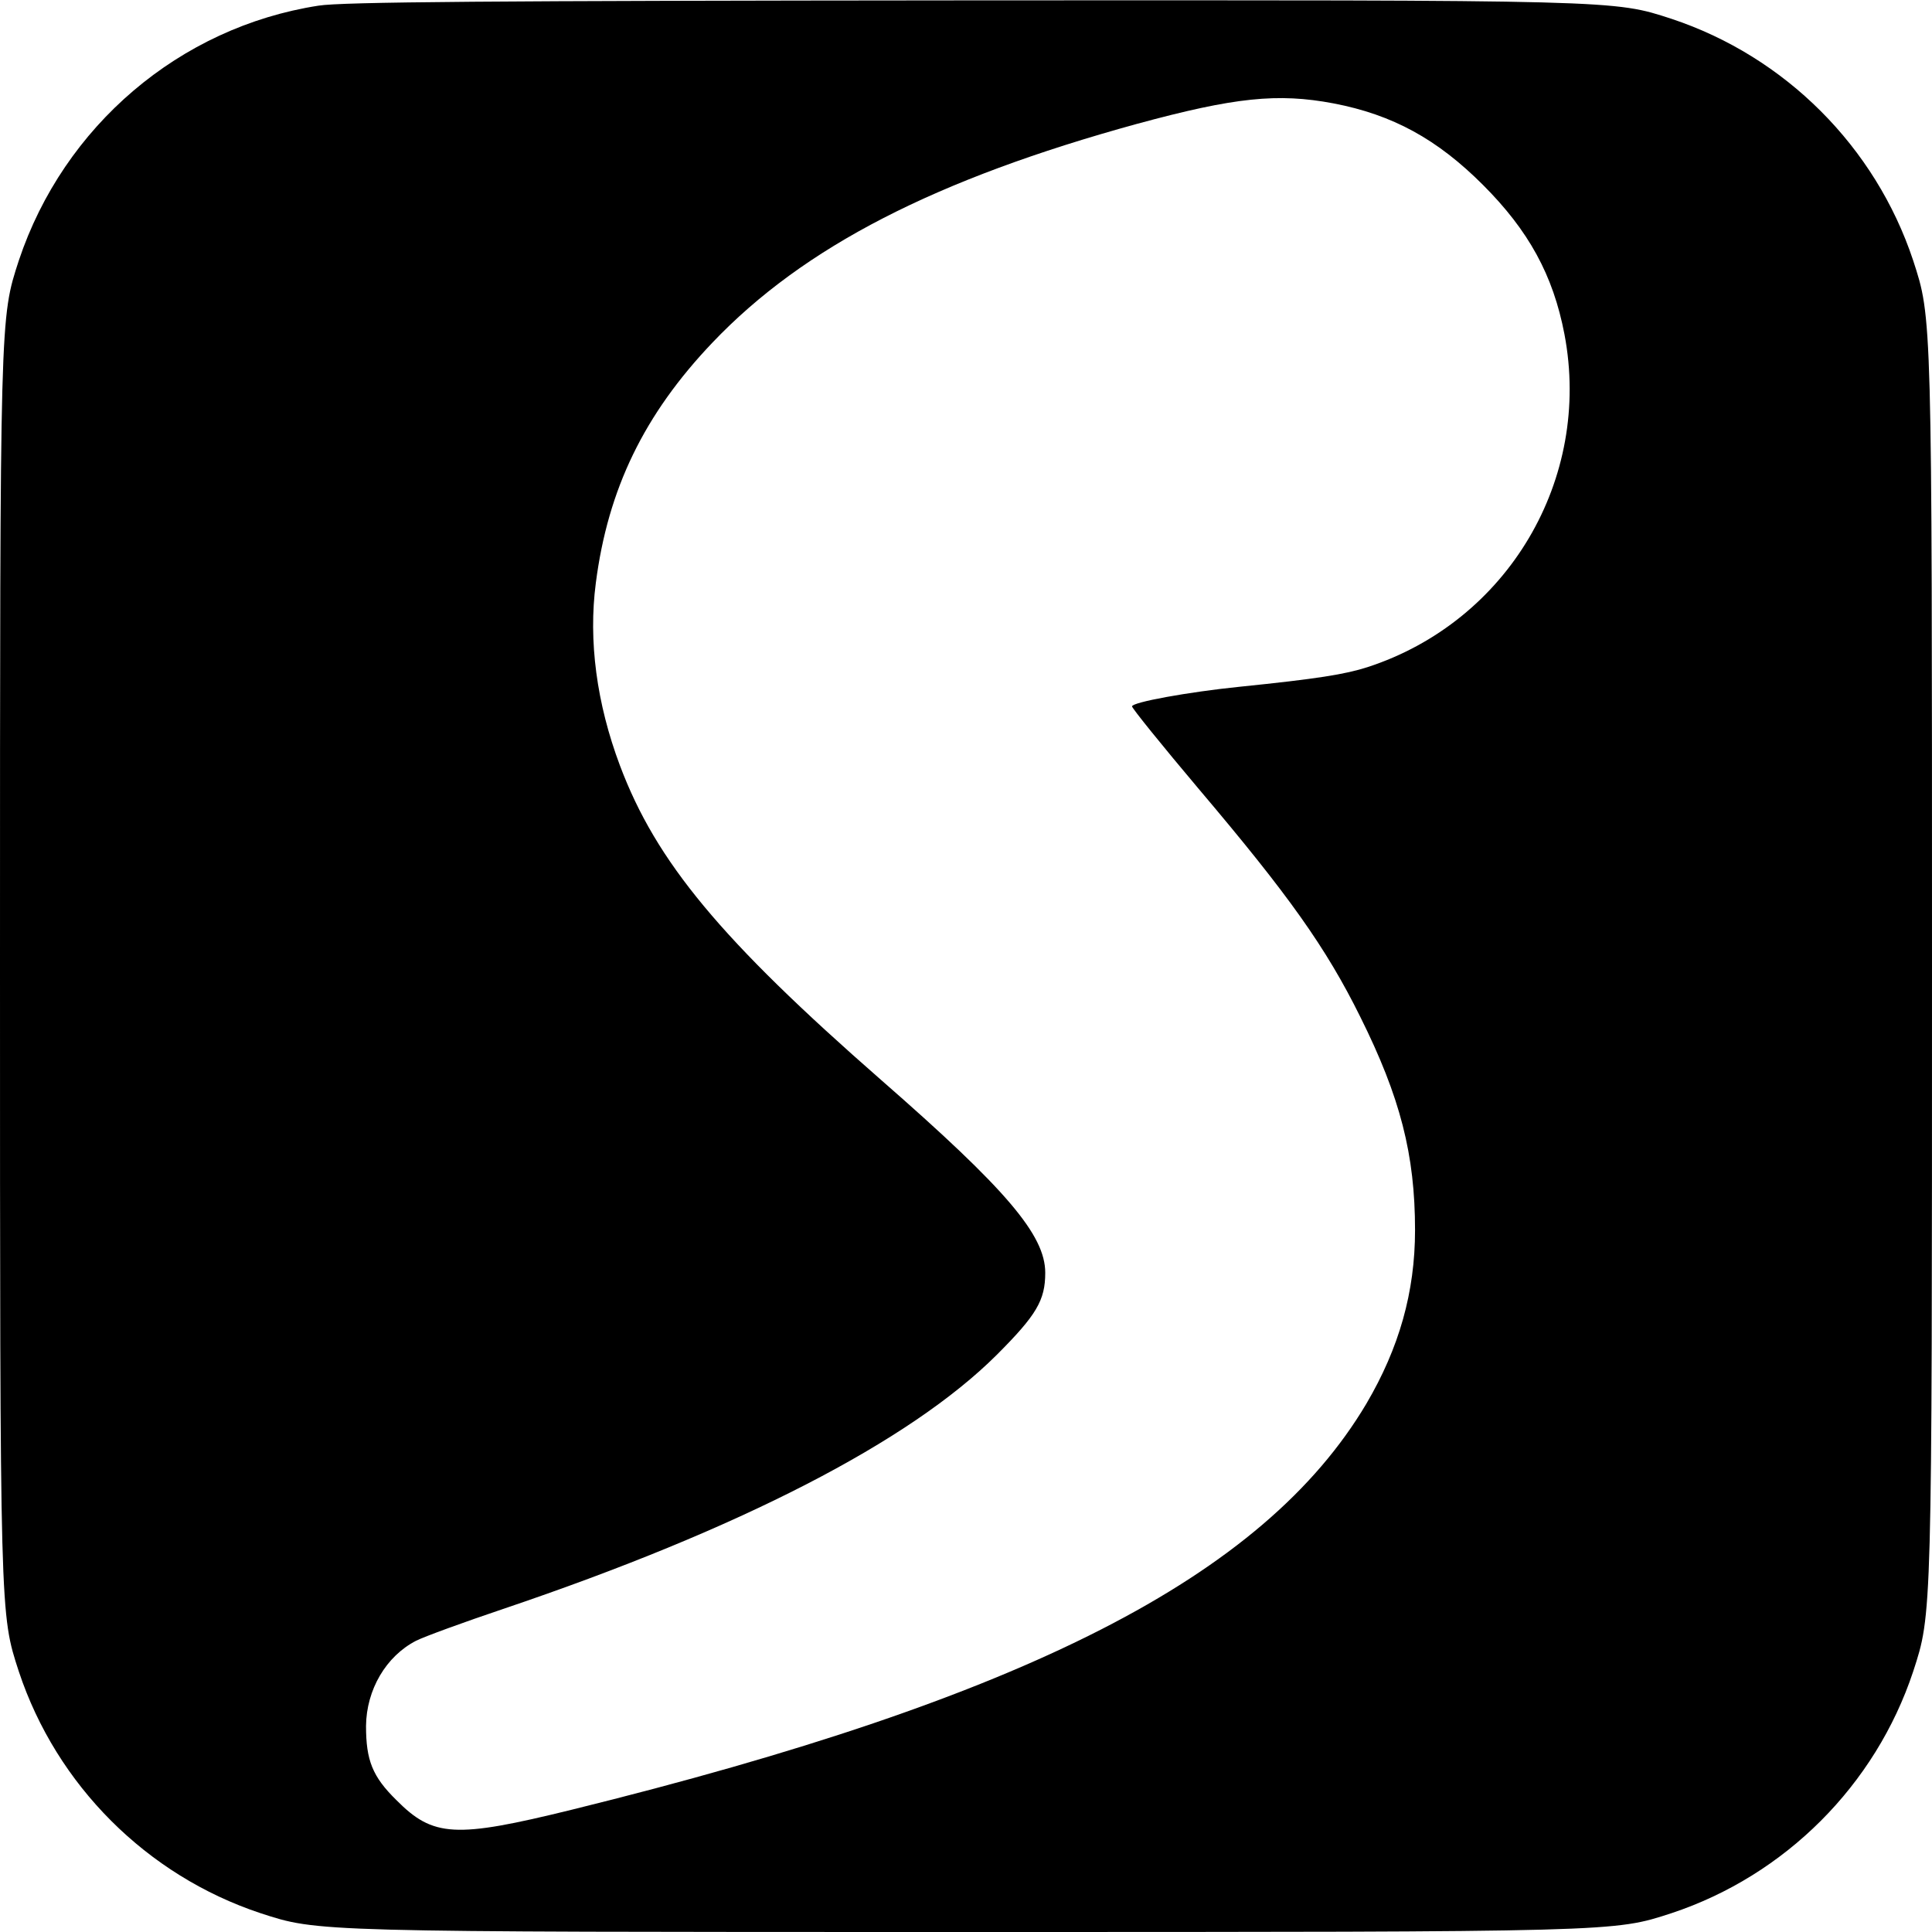
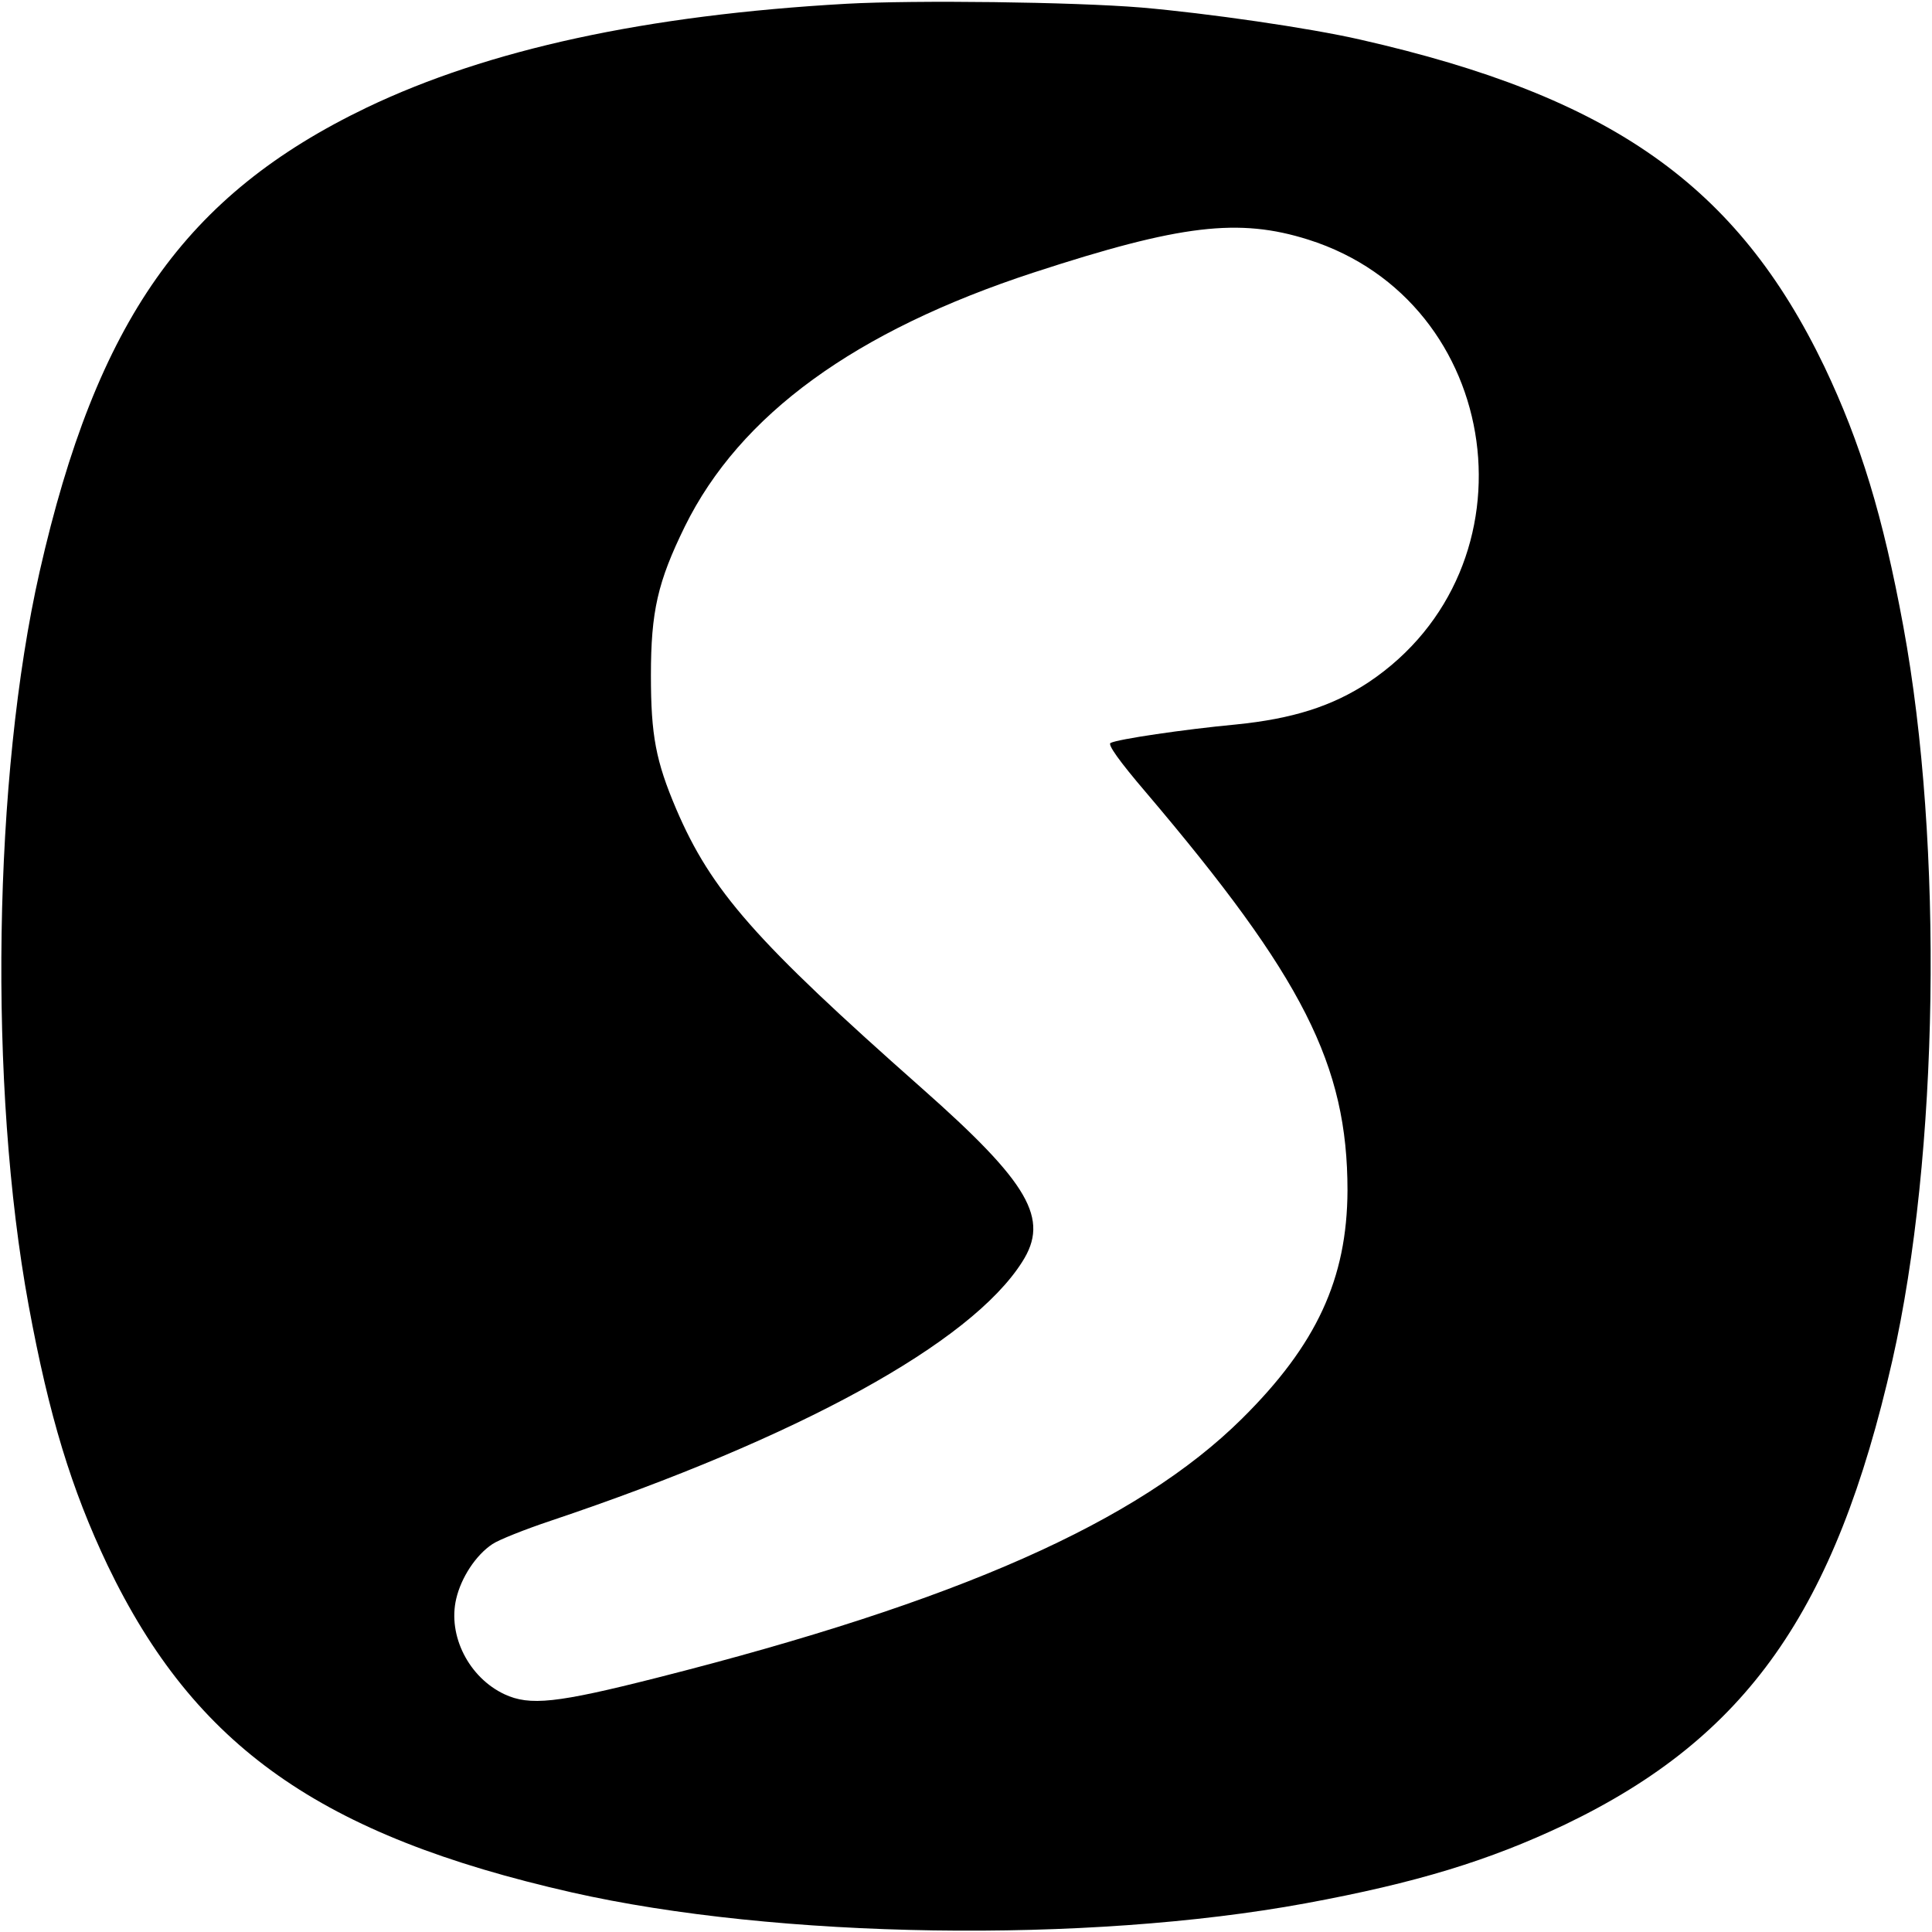
<svg xmlns="http://www.w3.org/2000/svg" version="1.0" width="512pt" height="512pt" viewBox="0 0 512 512" preserveAspectRatio="xMidYMid meet">
  <g transform="translate(0,512) scale(0.1,-0.1)" fill="#000000" stroke="none">
-     <path d="M844 5105 c-368 -57 -675 -319 -794 -675 -50 -154 -50 -137 -50 -1870 0 -1733 0 -1716 50 -1870 100 -301 339 -540 640 -640 154 -50 137 -50 1870 -50 1733 0 1716 0 1870 50 301 100 540 339 640 640 50 154 50 137 50 1870 0 1733 0 1716 -50 1870 -100 301 -339 540 -640 640 -154 50 -135 50 -1880 49 -1248 -1 -1644 -4 -1706 -14z m2690 -259 c157 -30 275 -95 396 -216 121 -121 186 -239 216 -396 73 -384 -150 -761 -522 -882 -59 -19 -133 -31 -339 -52 -137 -14 -285 -41 -285 -52 0 -5 80 -104 177 -219 238 -281 337 -420 428 -604 106 -213 145 -365 145 -565 0 -164 -42 -312 -129 -460 -272 -458 -901 -779 -2106 -1076 -309 -76 -367 -73 -465 26 -63 62 -80 105 -80 196 1 96 53 185 133 226 22 11 126 49 230 84 628 212 1078 444 1308 673 106 106 129 145 129 218 0 100 -103 221 -435 511 -425 372 -596 578 -692 833 -62 165 -84 331 -64 484 32 249 128 447 309 637 242 254 591 433 1126 580 258 70 372 82 520 54z" />
+     <path d="M2243 5110 c-531 -30 -949 -121 -1271 -275 -481 -231 -716 -565 -867 -1230 -123 -543 -136 -1364 -29 -1945 54 -293 113 -486 209 -688 231 -481 565 -716 1230 -867 543 -123 1364 -136 1945 -29 293 54 486 113 688 209 481 231 716 565 867 1230 123 543 136 1364 29 1945 -54 293 -113 486 -209 688 -231 481 -565 716 -1230 867 -135 31 -406 70 -580 85 -182 15 -601 20 -782 10z m1224 -625 c519 -164 616 -868 160 -1173 -97 -64 -202 -97 -352 -112 -138 -13 -314 -39 -332 -49 -8 -4 23 -48 94 -131 416 -490 534 -722 534 -1055 -1 -234 -82 -409 -280 -605 -277 -274 -752 -484 -1549 -686 -268 -68 -338 -75 -405 -44 -94 44 -151 155 -128 253 13 56 52 116 96 145 16 11 86 39 155 62 658 221 1113 471 1249 686 73 114 19 208 -266 460 -442 391 -558 523 -651 740 -54 127 -67 195 -67 354 0 170 18 248 90 395 146 296 451 518 925 673 389 127 543 145 727 87z" />
  </g>
</svg>
